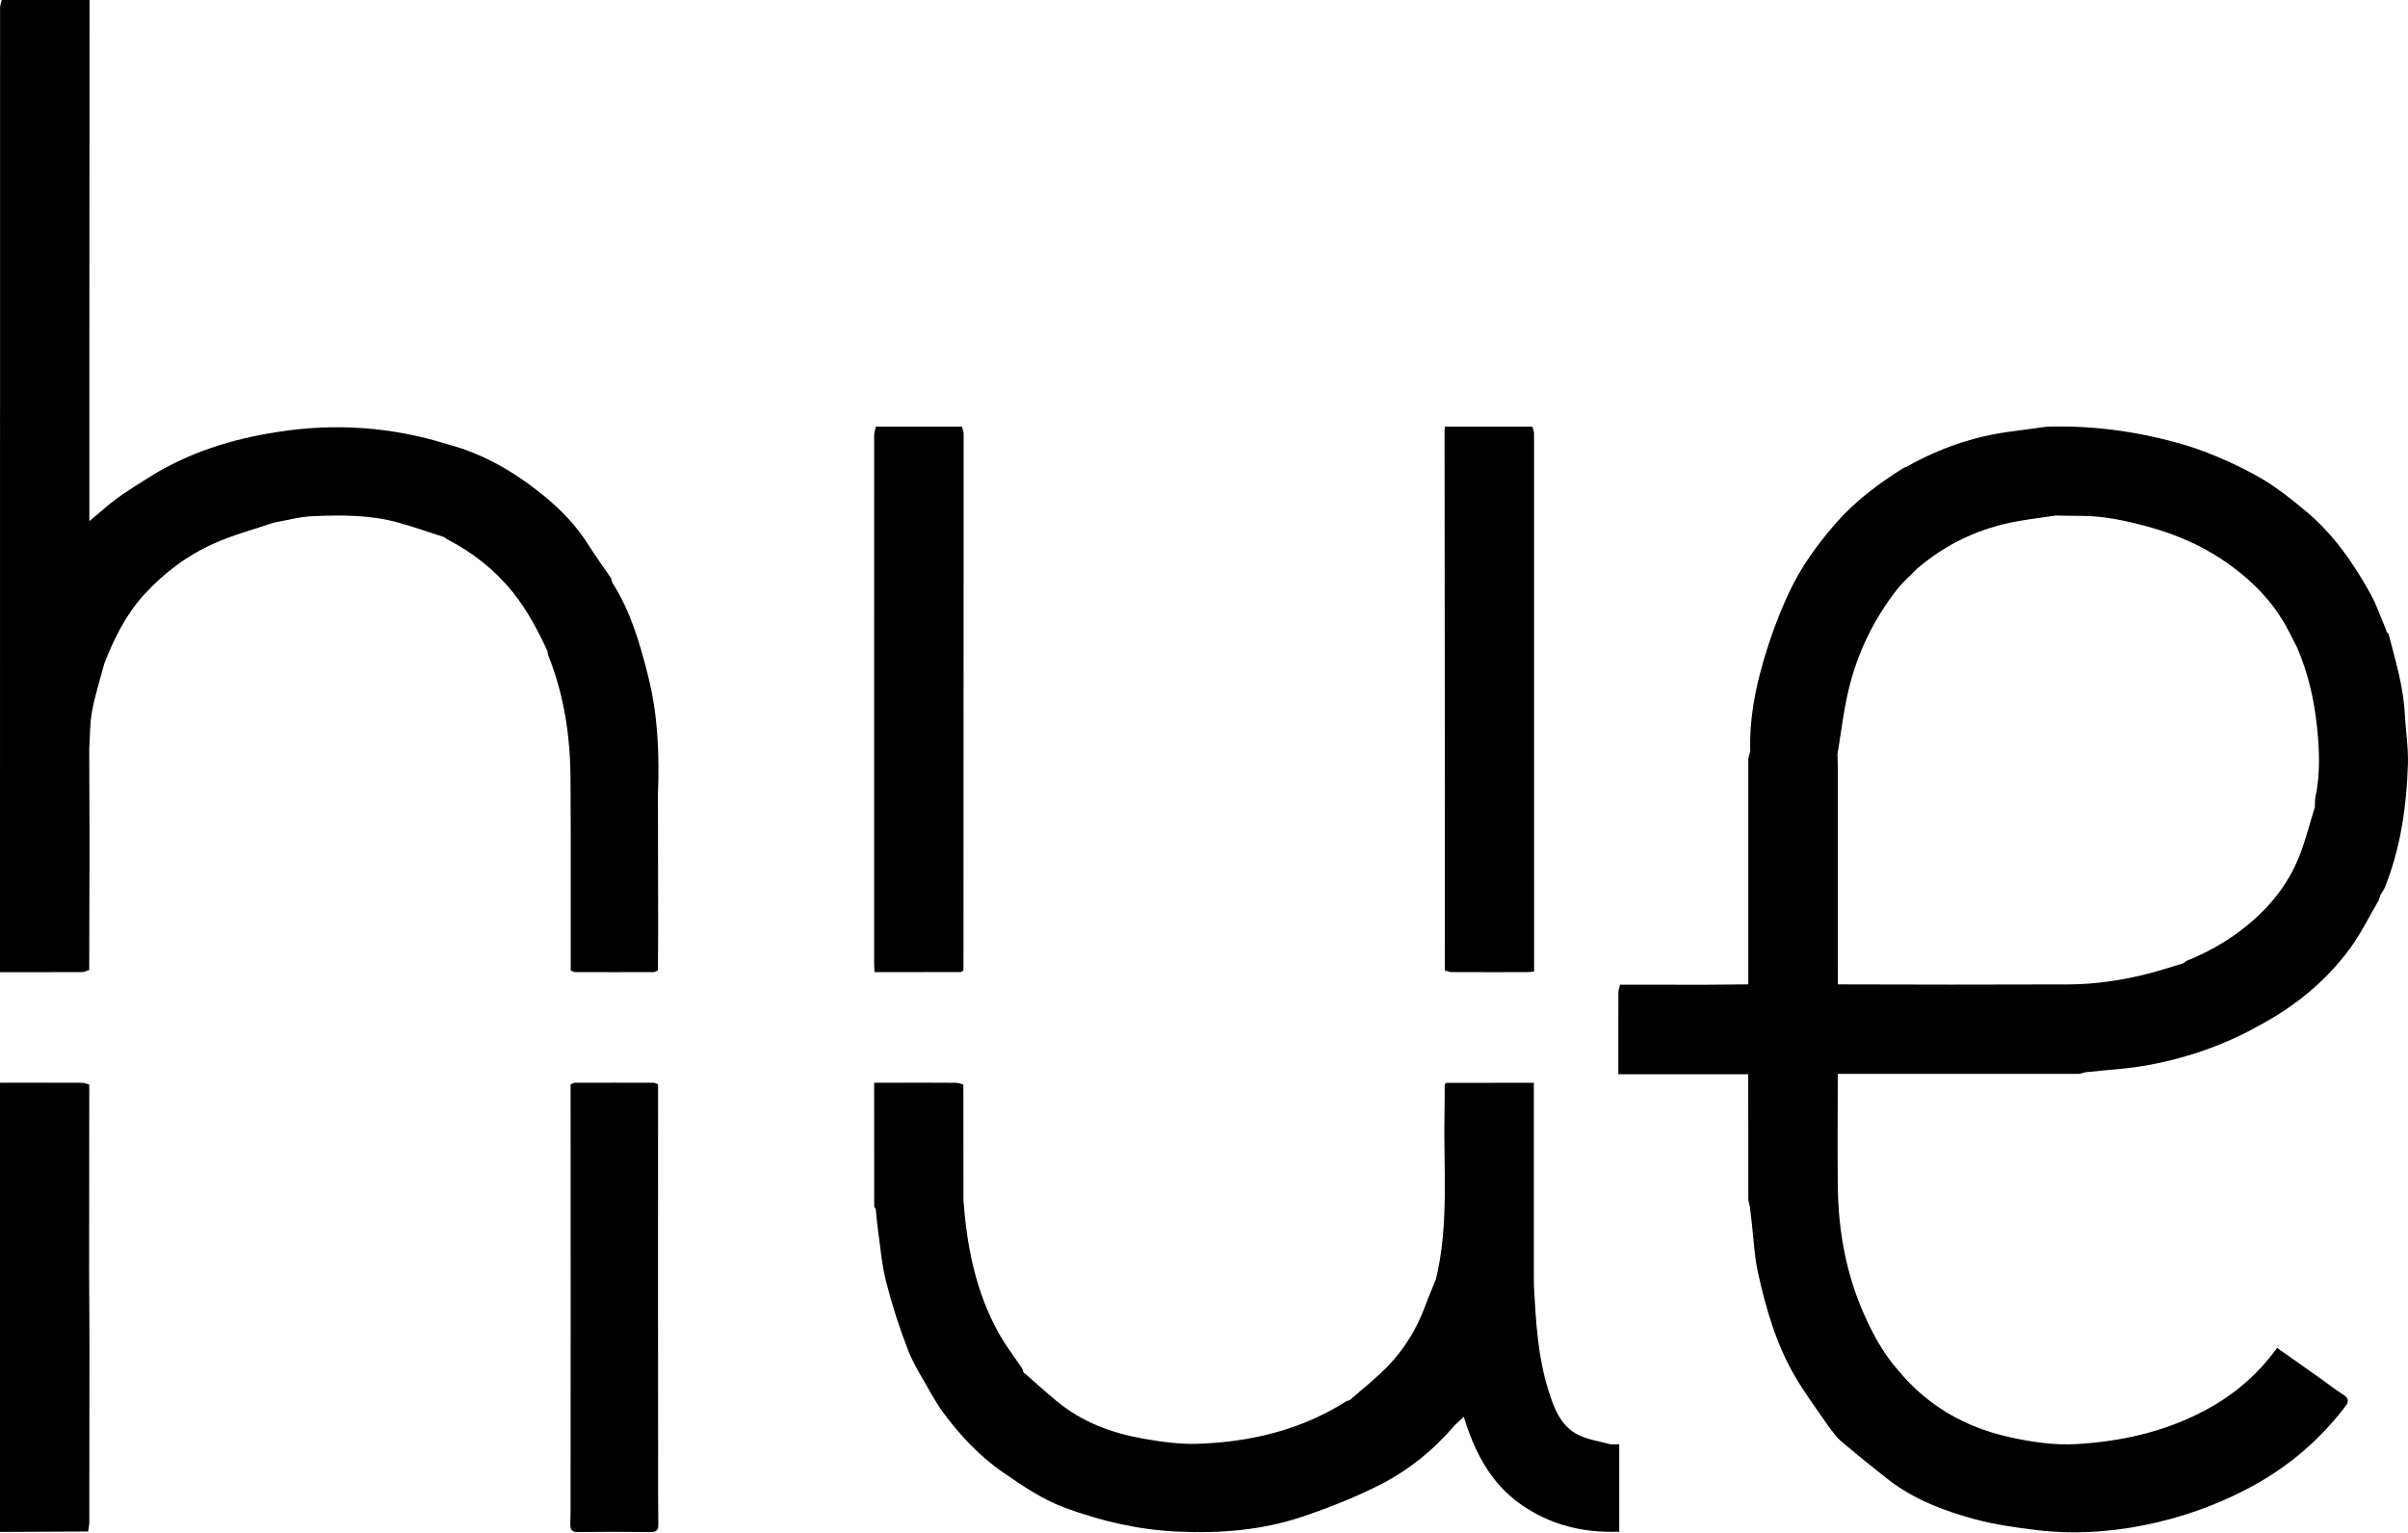
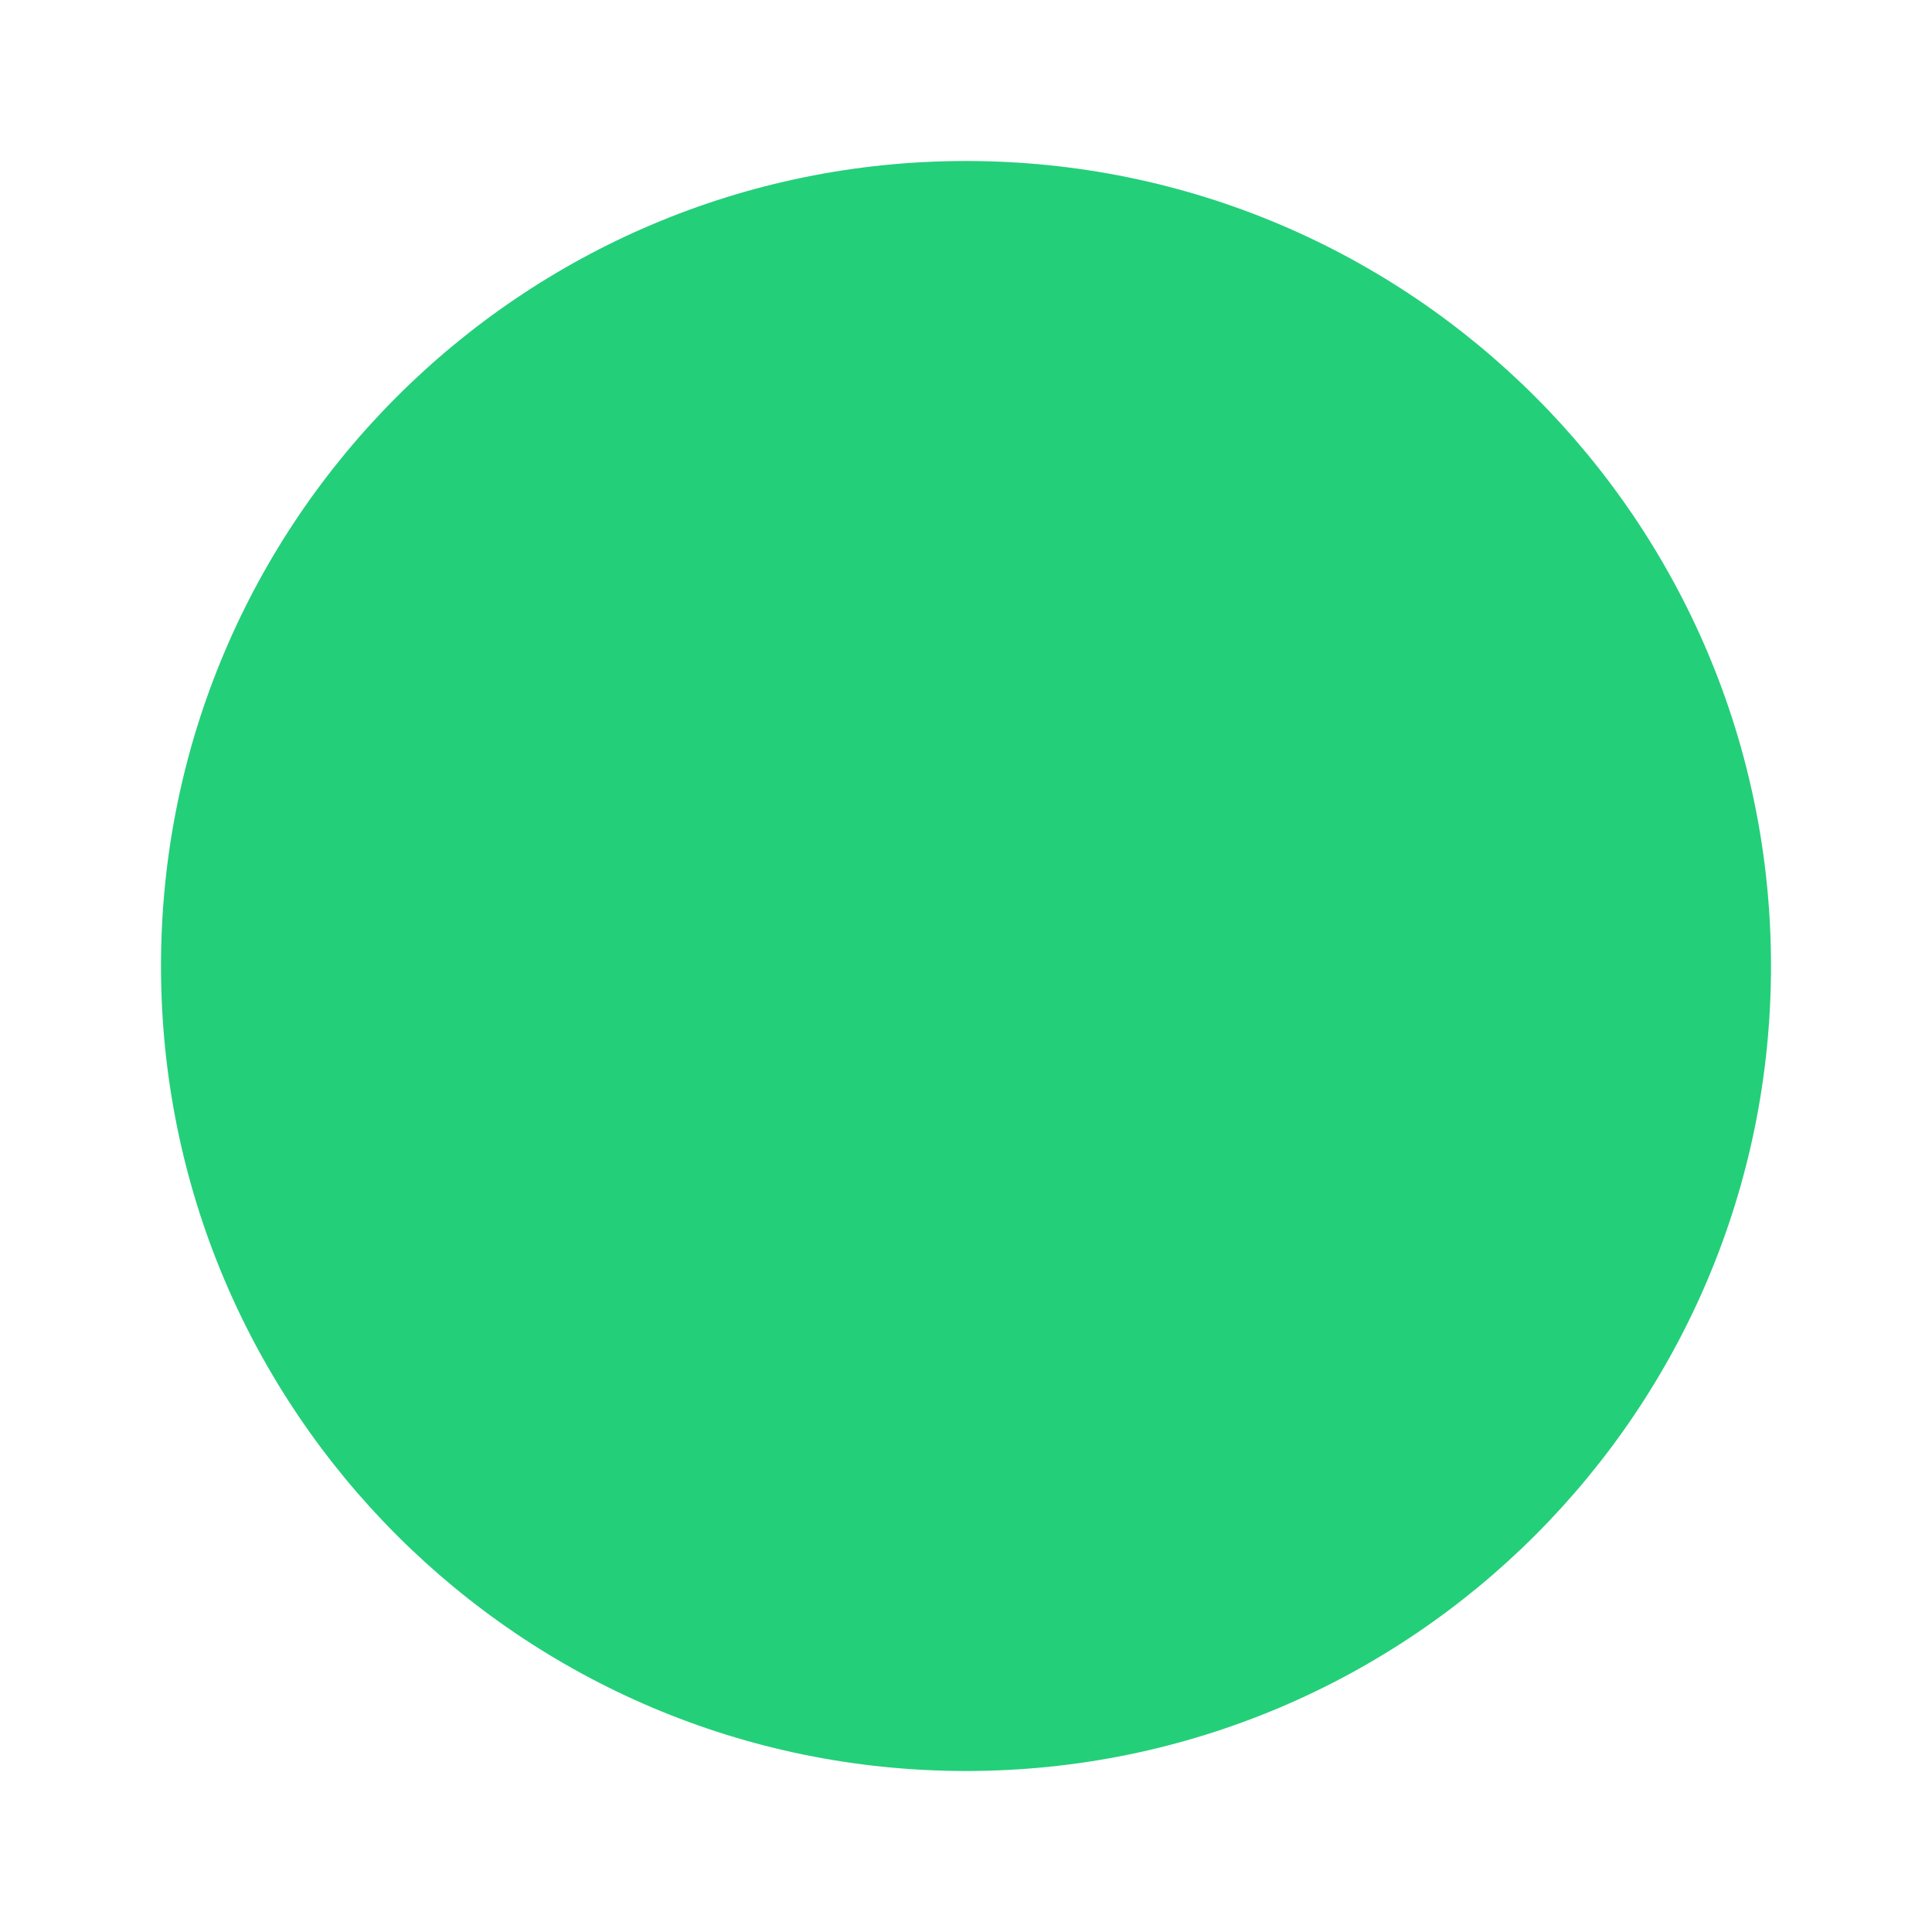
- <svg xmlns="http://www.w3.org/2000/svg" version="1.1" id="Layer_1" x="0px" y="0px" width="1371.707px" height="873.136px" viewBox="0 0 1371.707 873.136" enable-background="new 0 0 1371.707 873.136" xml:space="preserve">
-   <g>
-     <path d="M916.981,822.846c-6.434-1.745-13.407-2.657-19.062-5.856c-9.285-5.253-12.885-15.223-15.899-24.851   c-6.03-19.263-7.153-39.287-8.213-59.283c-0.02-2.36-0.039-4.719-0.059-7.079c0-36.174,0-72.348,0-108.801   c-16.867,0-33.293-0.005-49.72,0.035c-0.348,0.001-0.695,0.532-1.042,0.815c-0.037,5.158-0.009,10.318-0.122,15.474   c-0.702,31.898,2.737,64.008-4.878,95.553c-2.026,5.03-4.183,10.013-6.053,15.101c-4.829,13.136-11.97,24.912-21.712,34.859   c-6.674,6.815-14.254,12.743-21.427,19.068c2.617,0.652,5.232,1.304,7.849,1.936c1.745,0.421,3.491,0.833,5.24,1.229   c-1.749-0.396-3.495-0.808-5.24-1.229c-2.617-0.632-5.232-1.284-7.849-1.936c-0.628,0.184-1.339,0.235-1.869,0.571   c-25.902,16.414-54.654,23.25-84.847,24.229c-10.235,0.332-20.659-1.167-30.803-2.937c-17.996-3.141-34.865-9.439-49.181-21.26   c-6.504-5.371-12.746-11.059-19.108-16.604c-0.273-0.758-0.407-1.608-0.839-2.26c-4.344-6.552-9.199-12.812-13.033-19.646   c-13.258-23.631-18.337-49.533-20.291-76.223c-0.226-1.655-0.581-3.308-0.757-4.963c0.176,1.655,0.532,3.309,0.758,4.964   c-0.012-21.916-0.024-43.833-0.035-65.752c-1.44-0.357-2.877-1.016-4.319-1.027c-10.821-0.088-21.642-0.049-32.464-0.05   c-4.596,0-9.193,0-14.053,0c0,23.906-0.006,47.188,0.038,70.471c0.001,0.512,0.576,1.023,0.884,1.534   c0.343,3.438,0.564,6.893,1.054,10.31c1.487,10.374,2.271,20.937,4.831,31.047c3.344,13.209,7.568,26.27,12.485,38.98   c3.226,8.34,8.347,15.946,12.619,23.879c2.274,3.665,4.318,7.497,6.863,10.961c9.763,13.286,20.771,25.266,34.499,34.748   c11.291,7.799,22.575,15.555,35.492,20.297c20.427,7.499,41.403,12.451,63.309,13.522c24.497,1.197,48.624-0.635,71.871-8.473   c14.855-5.008,29.584-10.82,43.576-17.852c16.682-8.383,31.194-20.105,43.39-34.445c1.534-1.424,3.068-2.848,4.965-4.609   c6.076,19.669,14.967,37.433,32.137,49.626c16.947,12.034,35.951,16.647,56.432,15.844c0-17.11,0-33.324,0-49.857   C920.272,822.908,918.522,823.264,916.981,822.846z M527.337,656.973c6.849-2.288,13.666-4.677,20.506-6.993   c0.025,9.051-0.006,18.103,0.116,27.152c-0.122-9.049-0.092-18.101-0.117-27.151C541.003,652.295,534.186,654.685,527.337,656.973z   " />
-     <path d="M1369.885,406.828c-0.781-15.565-5.309-30.343-9.147-45.271c-4.768,0.606-9.553,1.107-14.308,1.78   c4.755-0.672,9.54-1.174,14.308-1.78c-0.37-0.467-0.74-0.931-1.111-1.396c-0.271-0.777-0.541-1.554-0.812-2.331   c-2.832-6.585-5.126-13.47-8.599-19.697c-9.664-17.335-20.74-33.421-36.28-46.502c-9.288-7.819-18.698-15.268-29.241-20.975   c-14.117-7.641-28.89-14.092-44.441-18.366c-24.32-6.684-49.095-9.987-74.36-9.141l0,0c-6.948,0.935-13.892,1.893-20.844,2.8   c-21.02,2.744-40.626,9.64-59.039,20.058c-0.587,0.223-1.233,0.353-1.754,0.681c-14.256,8.984-27.611,18.877-38.809,31.803   c-10.346,11.942-19.526,24.614-26.162,38.771c-5.958,12.712-10.868,26.057-14.785,39.546c-4.813,16.574-8.042,33.597-7.479,51.063   c-0.07,0.333-0.14,0.667-0.209,1.001c-0.317,1.357-0.91,2.713-0.911,4.07c-0.031,42.652-0.005,85.305,0.013,127.957   c-8.354,0.073-16.707,0.146-25.061,0.218c-15.998-0.015-31.996-0.03-47.995-0.045c-0.327,1.479-0.93,2.957-0.939,4.438   c-0.075,12.471-0.041,24.943-0.04,37.415c0,2.925,0,5.85,0,9.201c25.021,0,49.375,0,73.995,0c0,23.877-0.02,47.302,0.042,70.728   c0.004,1.655,0.611,3.309,0.937,4.963c0.382,3.343,0.764,6.686,1.146,10.028c1.061,8.962,1.403,18.083,3.328,26.856   c4.593,20.931,10.537,41.543,21.528,60.158c5.757,9.749,12.624,18.843,18.99,28.23c2.224,2.671,4.122,5.724,6.731,7.94   c8.576,7.282,17.339,14.35,26.161,21.335c14.885,11.785,32.321,18.43,50.308,23.312c11.404,3.095,23.279,4.709,35.045,6.155   c20.186,2.481,40.29,1.312,60.283-2.588c22.361-4.362,43.533-11.918,63.466-22.882c20.619-11.34,38.072-26.416,52.294-45.195   c1.986-2.623,1.803-4.545-1.26-6.459c-4.326-2.702-8.327-5.92-12.497-8.875c-8.406-5.955-16.833-11.88-25.245-17.813   c-11.536,16.069-26.05,27.938-43.059,36.662c-22.265,11.42-46.237,16.685-71.063,18.151c-12.931,0.764-25.685-1.166-38.301-3.956   c-25.373-5.611-46.738-17.901-63.401-38.032c-0.918,0.314-2.114,0.363-2.711,0.985c0.597-0.623,1.793-0.671,2.708-0.987   c-8.575-9.748-14.631-20.924-19.815-32.8c-10.009-22.932-14.278-46.903-14.585-71.736c-0.105-8.475-0.085-16.952-0.122-25.428   c0.035-12.995,0.071-25.99,0.107-38.986c45.667,0.01,91.335,0.028,137.002-0.01c1.326-0.001,2.652-0.591,3.978-0.906   c12.257-1.356,24.659-1.948,36.74-4.236c22.22-4.209,43.438-11.644,63.192-22.89c-1.169-1.296-2.206-2.798-3.375-4.095   c1.168,1.296,2.206,2.799,3.375,4.095c19.98-10.779,37.219-24.947,50.696-43.182c6.334-8.571,11.032-18.351,16.472-27.583   c0.244-0.689,0.488-1.379,0.733-2.068c0.125-0.307,0.201-0.627,0.228-0.958c0.895-1.512,2.012-2.936,2.652-4.549   c8.927-22.5,12.335-46.103,13.083-70.081C1371.967,425.925,1370.364,416.373,1369.885,406.828z M972.845,610.761   C972.845,610.761,972.845,610.761,972.845,610.761c3.882,0,7.764,0,11.736,0C980.609,610.761,976.727,610.761,972.845,610.761z    M1318.664,459.793c-2.812,9.074-5.153,18.328-8.536,27.184c-6.735,17.633-18.475,31.568-33.395,42.972   c-9.518,7.276-19.879,12.994-30.965,17.466c-0.727,0.293-1.307,0.953-1.955,1.442c0,0,0,0,0,0   c-7.204,2.124-14.34,4.521-21.625,6.316c-14.583,3.594-29.394,5.722-44.456,5.75c-22.285,0.041-44.57,0.073-66.855,0.109   c0.557,2.492,0.842,5.113,1.396,7.606c-0.554-2.493-0.839-5.114-1.396-7.606c-21.311-0.042-42.622-0.084-63.933-0.126   c-0.444,0.474-0.901,0.938-1.36,1.401c0.459-0.463,0.915-0.928,1.36-1.401c-0.015-41.507-0.027-83.015-0.054-124.522   c-0.001-2.154-0.124-4.308-0.191-6.462c0,0,0,0,0,0c2.042-12.222,3.412-24.605,6.275-36.632c5.02-21.086,14.292-40.37,27.71-57.477   c3.358-4.281,7.573-7.889,11.395-11.806c16.579-14.222,35.667-23.171,57.143-26.98c7.217-1.28,14.5-2.191,21.753-3.271   c-2.703-0.521-4.11-1.724-4.76-3.604c0.651,1.88,2.058,3.083,4.761,3.604c4.823,0.067,9.645,0.197,14.468,0.188   c12.832-0.025,25.222,2.694,37.517,5.98c17.609,4.707,33.993,12.099,48.67,22.974c12.238,9.068,22.697,19.85,30.227,33.226   c2.354,4.182,4.453,8.509,6.665,12.769c-0.001,0-0.001,0-0.002,0c6.003,13.959,9.507,28.632,11.169,43.631   c1.541,13.899,2.213,27.916-0.717,41.814C1318.6,456.099,1318.754,457.971,1318.664,459.793c-0.381,2.555,0.543,4.208,2.071,5.607   C1319.208,464.001,1318.283,462.348,1318.664,459.793z" />
-     <path d="M348.781,331.936c-0.269-0.904-0.336-1.944-0.838-2.692c-4.199-6.246-8.701-12.299-12.684-18.678   c-6.879-11.016-15.811-20.248-25.731-28.304c-16.231-13.18-34.082-23.718-54.571-29.104c-31.801-9.97-64.159-12.207-97.054-6.997   c-25.897,3.995-50.48,11.711-72.848,25.708c-6.036,3.921-12.258,7.591-18.058,11.837c-5.473,4.007-10.503,8.618-16.089,13.264   c0-37.447-0.01-74.259,0.002-111.071C50.931,123.933,50.965,61.966,50.994,0C34.329,0,17.665,0,1,0C0.667,1.5,0.042,3,0.041,4.5   C-0.002,187.643,0,370.787,0,553.931c15.565,0.005,31.131,0.042,46.696-0.036c1.376-0.007,2.748-0.76,4.123-1.167   c0.059-22.963,0.158-45.926,0.164-68.889c0.005-18.966-0.102-37.933-0.159-56.899c0.485-7.249,0.307-14.62,1.622-21.716   c1.696-9.154,4.586-18.086,6.963-27.116c5.573-14.288,12.245-27.823,22.77-39.38c11.349-12.463,24.578-22.292,39.767-29.086   c10.919-4.884,22.645-7.962,34.012-11.846c0.002-3.824-0.001-7.647-0.003-11.471c-0.005-7.647-0.008-15.294,0.025-22.941   c-0.033,7.647-0.03,15.294-0.025,22.941c0.002,3.824,0.005,7.647,0.004,11.471c7.335-1.278,14.635-3.353,22.012-3.672   c16.12-0.696,32.34-0.824,48.108,3.429c9.059,2.443,17.918,5.63,26.866,8.481c0.649,0.443,1.26,0.957,1.952,1.318   c14.317,7.461,26.773,17.156,36.98,29.788c8.353,10.338,14.484,21.9,19.981,33.879c0.146,0.81,0.16,1.674,0.46,2.424   c9.187,22.973,12.679,46.945,12.669,71.547c-0.004,10.971,0.091,21.941,0.141,32.912c-0.005,25.02-0.009,50.039-0.014,75.059   c0.811,0.327,1.62,0.935,2.432,0.938c14.94,0.056,29.879,0.055,44.819-0.003c0.809-0.003,1.616-0.612,2.424-0.938   c0.047-7.135,0.142-14.269,0.135-21.403c-0.027-26.216-0.087-52.431-0.135-78.647c0.903-22.61,0.046-45.08-5.457-67.168   C364.654,366.977,359.324,348.46,348.781,331.936z M1.123,323.969c-0.049-0.829-0.143-1.659-0.143-2.488   C0.98,322.31,1.073,323.139,1.123,323.969C1.123,323.969,1.123,323.969,1.123,323.969c0.009,17.671,0.018,35.342,0.027,53.013   c0,0,0,0,0,0C1.141,359.311,1.132,341.64,1.123,323.969z" />
-     <path d="M823.042,552.999c1.329,0.312,2.657,0.888,3.987,0.894c14.318,0.066,28.638,0.051,42.956,0.027   c1.258-0.002,2.515-0.221,3.91-0.352c0-1.201,0-2.024,0-2.848c0.004-101.231,0.013-202.462-0.028-303.693   c-0.001-1.312-0.625-2.625-0.957-3.937c-16.576,0-33.152,0-49.785,0c-0.121,1.182-0.246,1.828-0.245,2.475   c0.059,67.439,0.127,134.877,0.195,202.316C823.063,482.92,823.052,517.96,823.042,552.999z M864.29,461.272   c2.801-0.048,5.606,0.446,8.423,0.673c0.056-1.996,0.162-3.991,0.162-5.987c0,1.996-0.106,3.991-0.162,5.987   C869.896,461.718,867.091,461.224,864.29,461.272c-0.623,0.011-1.245,0.048-1.867,0.121   C863.045,461.32,863.667,461.282,864.29,461.272z" />
-     <path d="M374.901,838.856c-0.023-33.339-0.046-66.677-0.068-100.015c0.009-40.332,0.019-80.664,0.028-120.996   c-0.836-0.308-1.672-0.883-2.51-0.886c-14.933-0.055-29.865-0.055-44.798-0.001c-0.839,0.003-1.675,0.578-2.512,0.887   c0.013,44.665,0.025,89.33,0.037,133.994c-0.022,31.673-0.044,63.345-0.065,95.018c-0.02,7.144,0.087,14.291-0.115,21.43   c-0.093,3.298,0.712,4.734,4.385,4.683c13.787-0.191,27.581-0.193,41.368-0.001c3.702,0.051,4.418-1.444,4.36-4.708   C374.839,858.462,374.919,848.658,374.901,838.856z" />
-     <path d="M547.397,553.878c0.453-0.001,0.905-0.63,1.358-0.967c0.032-0.498,0.092-0.997,0.092-1.495   c0.043-101.444,0.087-202.888,0.079-304.332c0-1.326-0.646-2.651-0.991-3.977c-16.334,0.004-32.67,0.007-49.004,0.01   c-0.336,1.638-0.966,3.276-0.967,4.914c-0.043,100.257-0.035,200.515-0.02,300.772c0,1.607,0.138,3.214,0.226,5.116   C514.814,553.92,531.106,553.928,547.397,553.878z M499.115,355.983c-0.027-0.979-0.065-1.958-0.098-2.938   C499.05,354.025,499.088,355.004,499.115,355.983C499.115,355.983,499.115,355.983,499.115,355.983z" />
-     <path d="M50.85,617.994c-0.281,0.036-0.558,0.096-0.83,0.177c-0.029,19.904-0.059,39.807-0.088,59.711   c0.029-19.904,0.059-39.807,0.087-59.711C50.292,618.089,50.569,618.03,50.85,617.994c-1.424-0.36-2.847-1.029-4.272-1.035   c-15.526-0.072-31.052-0.039-46.578-0.035c0,76.657,0,153.314,0,229.971c0,8.666,0,17.331,0,25.997   c16.729-0.079,33.458-0.158,50.188-0.237v0c0.237-1.758,0.678-3.515,0.681-5.273c0.062-33.643,0.093-67.285,0.085-100.928   c-0.003-13.486-0.115-26.972-0.177-40.457C50.801,689.995,50.825,653.995,50.85,617.994z M49.993,790.952   c0.059,24.759,0.118,49.516,0.177,74.274C50.111,840.468,50.052,815.71,49.993,790.952c-16.273-0.015-32.546-0.03-48.819-0.046l0,0   C17.447,790.921,33.72,790.937,49.993,790.952c0.079-21.652,0.158-43.304,0.235-64.956c0.002,0,0.145-0.007,0.224-0.011   l-0.222,0.011C50.151,747.648,50.072,769.3,49.993,790.952z" />
-   </g>
+ <svg xmlns="http://www.w3.org/2000/svg" version="1.1" width="24" height="24" viewBox="0 0 24 24">
+   <path fill="#24cf7a" d="M12,2A10,10 0 0,0 2,12A10,10 0 0,0 12,22A10,10 0 0,0 22,12A10,10 0 0,0 12,2Z" />
</svg>
